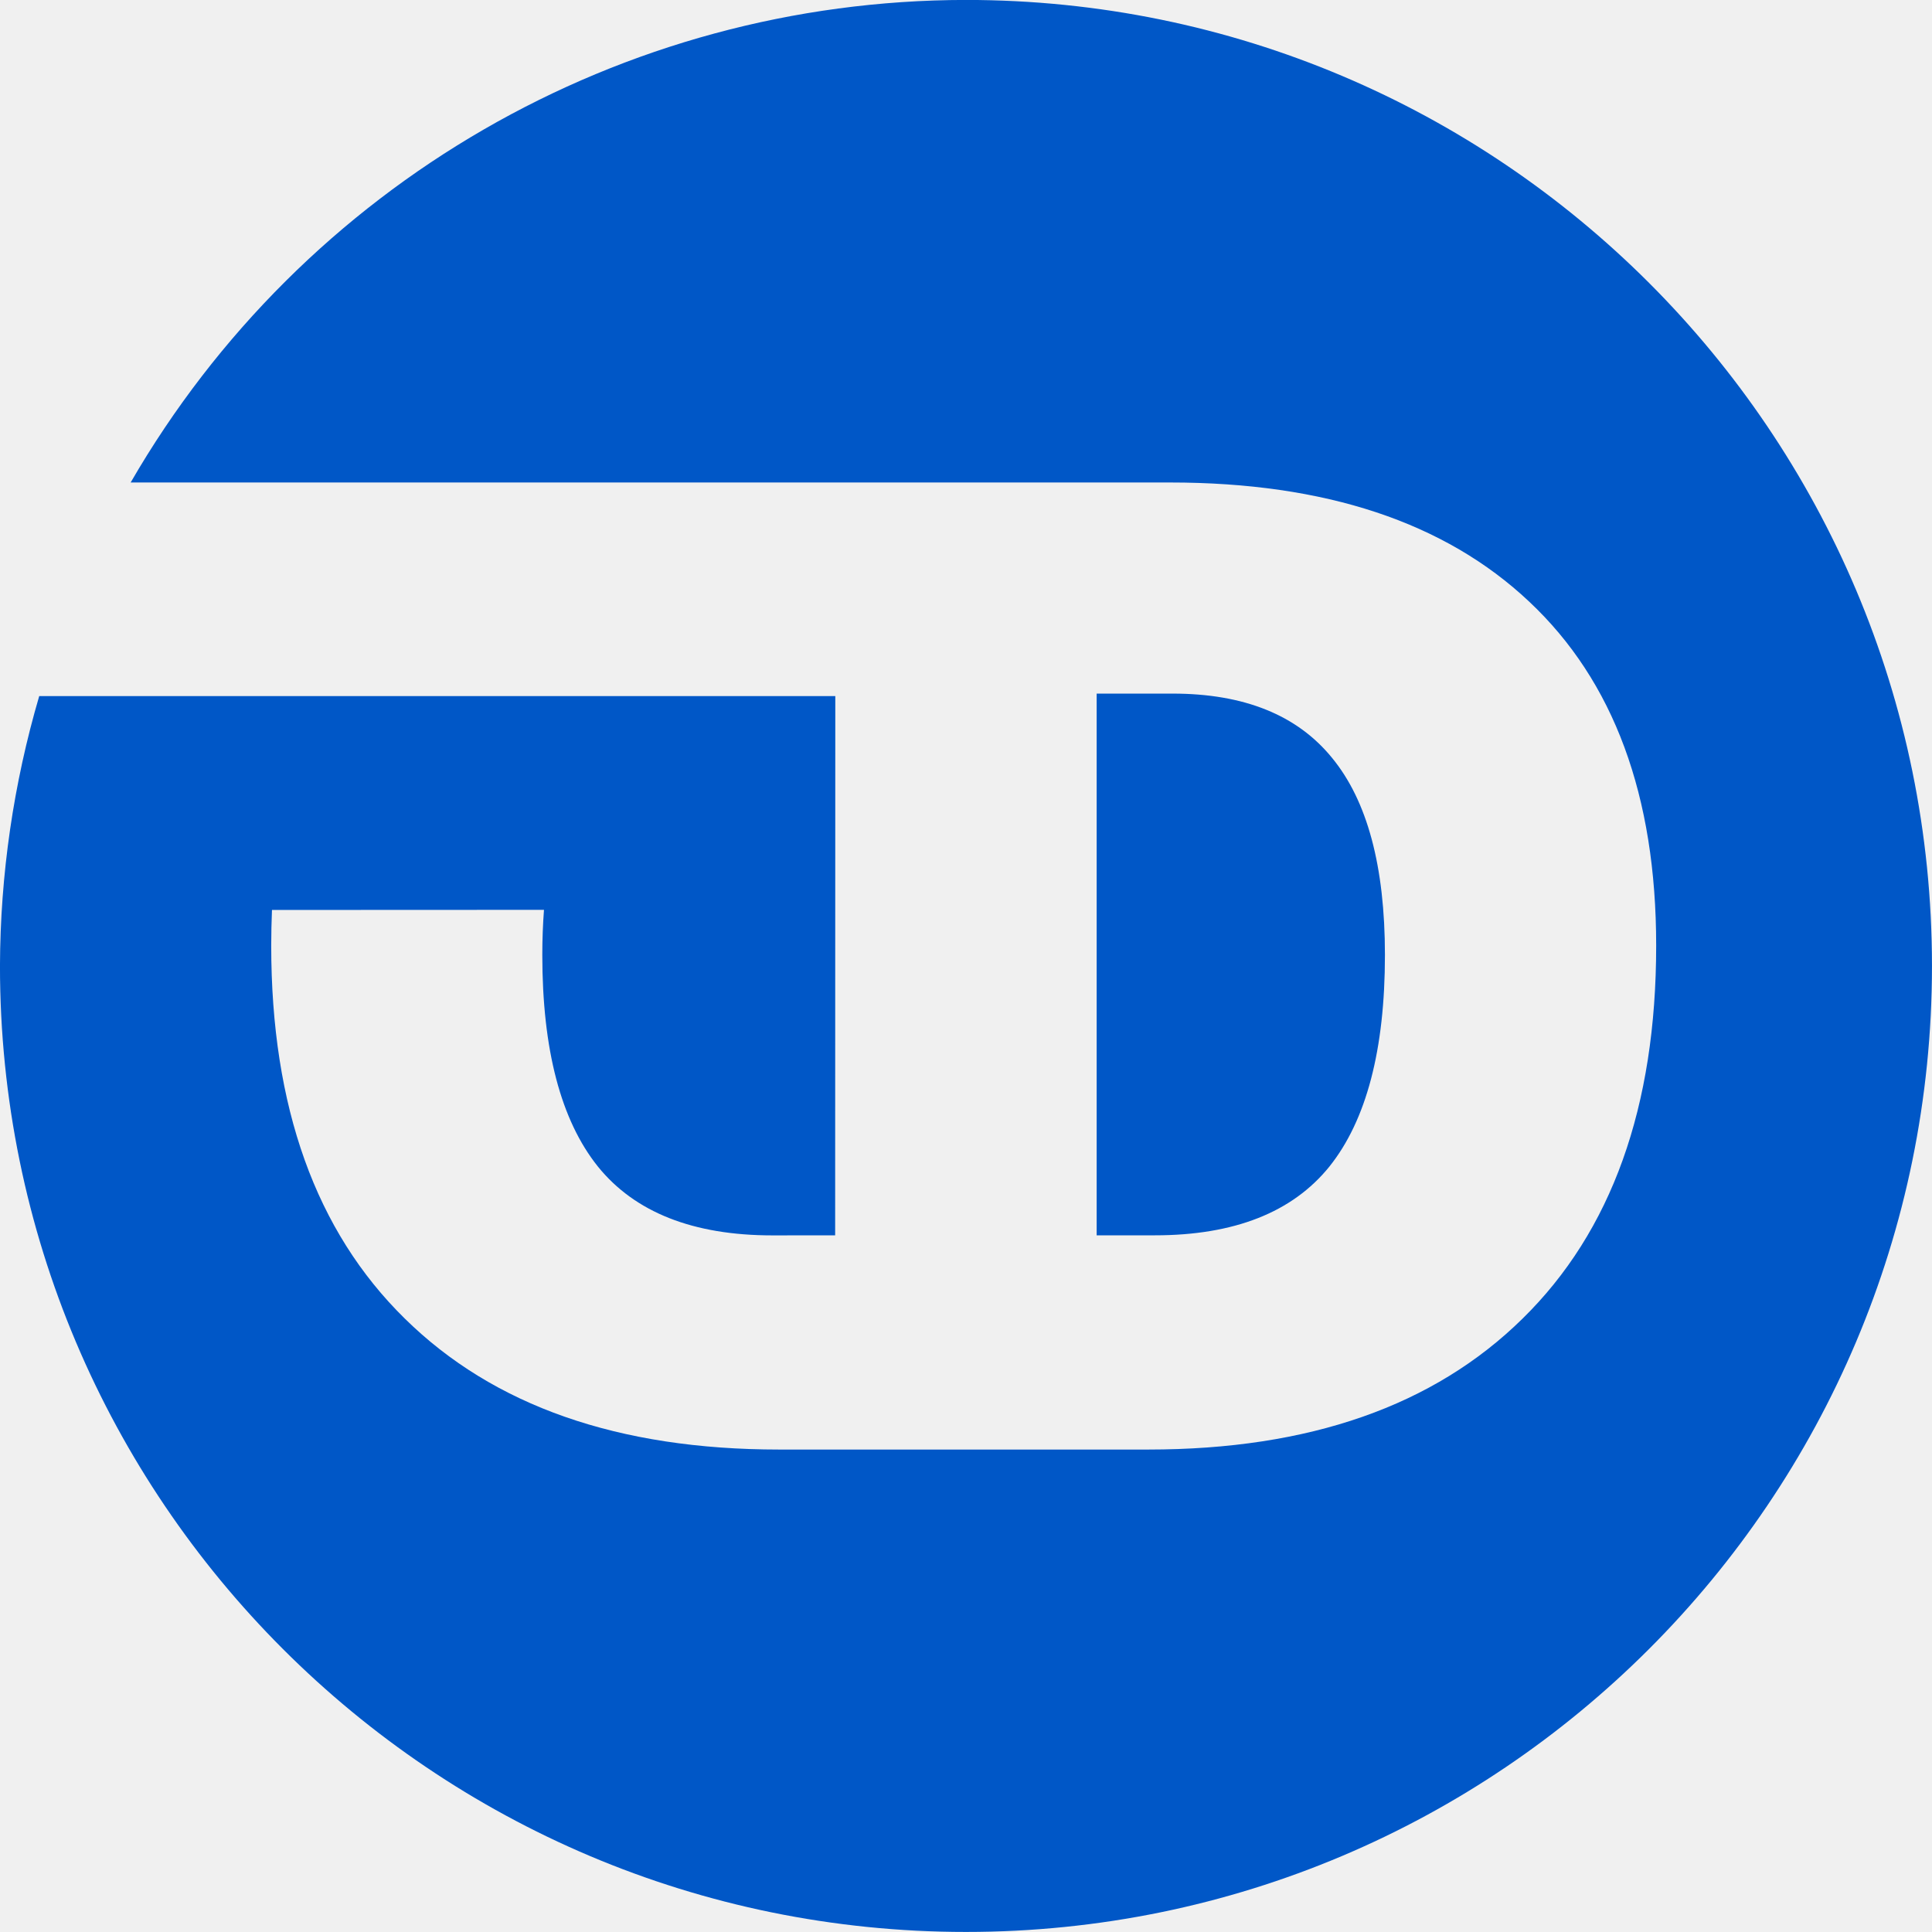
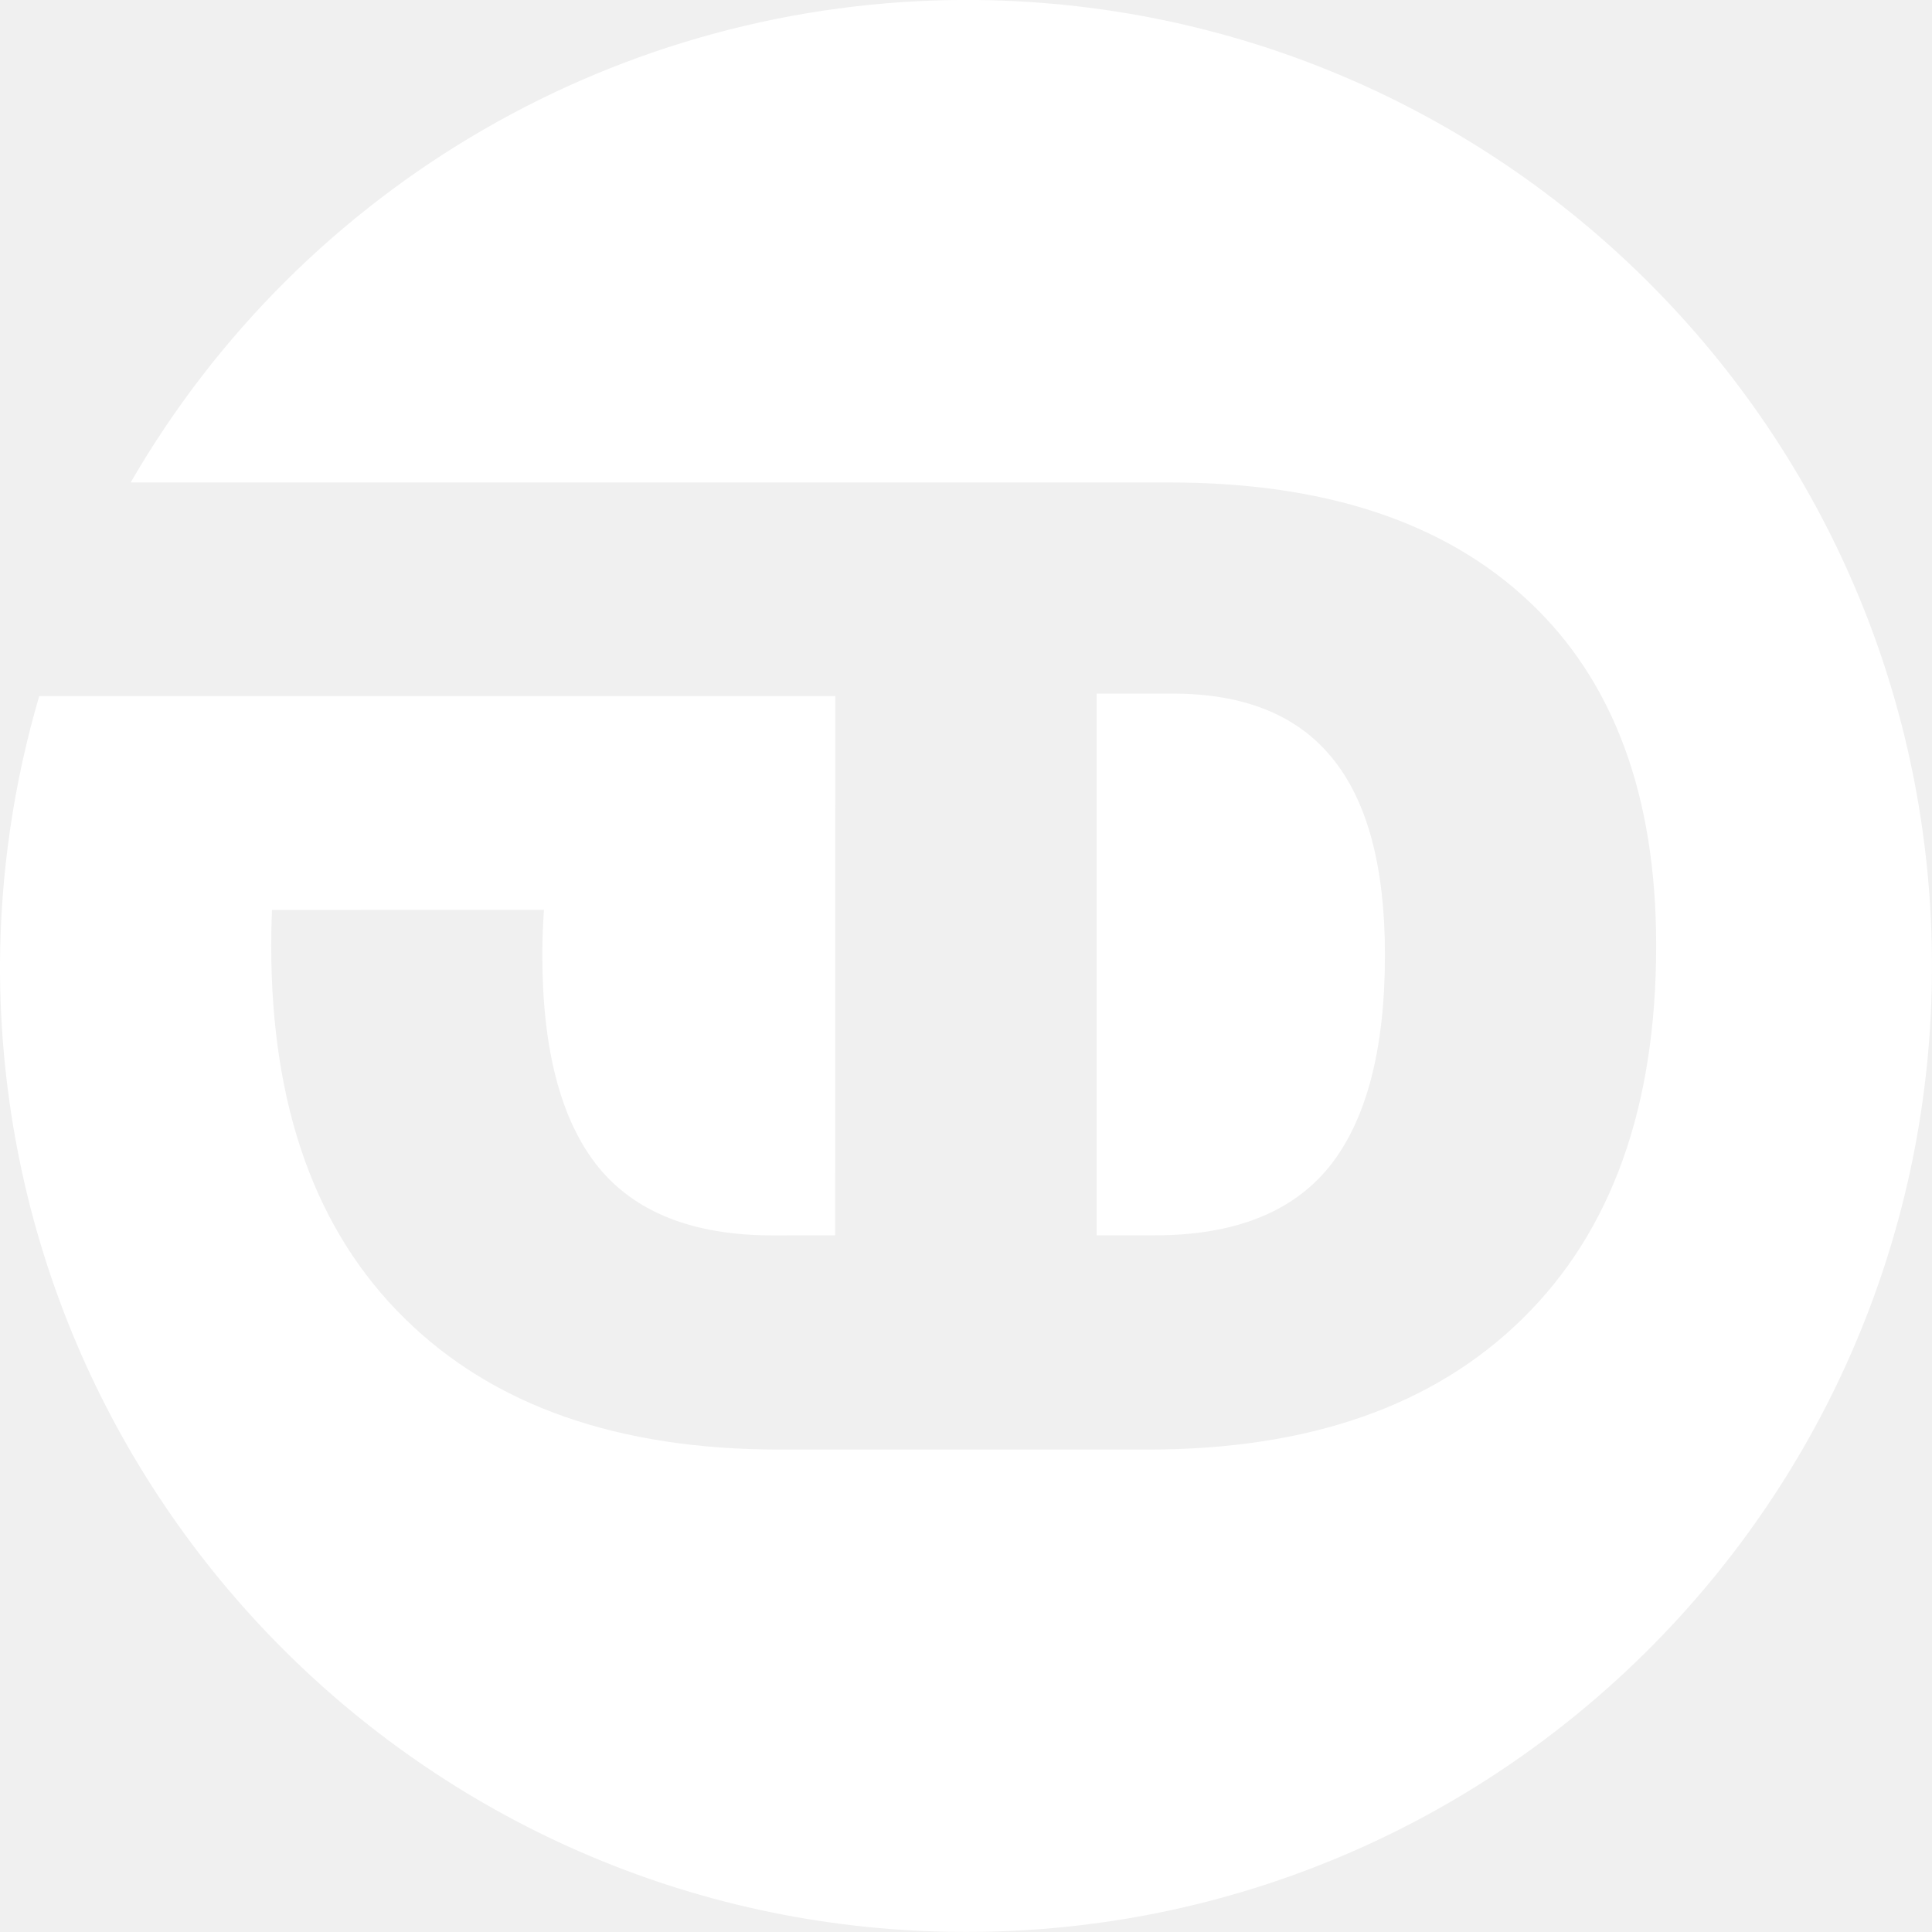
- <svg xmlns="http://www.w3.org/2000/svg" xmlnsDc="http://purl.org/dc/elements/1.1/" xmlnsCc="http://creativecommons.org/ns#" xmlnsRdf="http://www.w3.org/1999/02/22-rdf-syntax-ns#" xmlnsSvg="http://www.w3.org/2000/svg" width="12.7mm" height="12.7mm" viewBox="0 0 12.7 12.7" version="1.1" id="svg3177">
+ <svg xmlns="http://www.w3.org/2000/svg" id="svg3177" version="1.1" viewBox="0 0 12.7 12.7" height="12.7mm" width="12.7mm" xmlnsSvg="http://www.w3.org/2000/svg" xmlnsRdf="http://www.w3.org/1999/02/22-rdf-syntax-ns#" xmlnsCc="http://creativecommons.org/ns#" xmlnsDc="http://purl.org/dc/elements/1.1/">
  <defs id="defs3171">
-     <filter style="color-interpolation-filters:sRGB" id="filter7886">
-       <feFlood floodOpacity="1" floodColor="rgb(29,115,79)" result="flood" id="feFlood7876" />
-       <feComposite in="flood" in2="SourceGraphic" operator="in" result="composite1" id="feComposite7878" />
-       <feGaussianBlur in="composite1" stdDeviation="0.1" result="blur" id="feGaussianBlur7880" />
-       <feOffset dx="-2.77556e-17" dy="0" result="offset" id="feOffset7882" />
-       <feComposite in="SourceGraphic" in2="offset" operator="over" result="composite2" id="feComposite7884" />
+     <filter id="filter7886" style="color-interpolation-filters:sRGB">
+       <feFlood id="feFlood7876" result="flood" floodColor="rgb(29,115,79)" floodOpacity="1" />
+       <feComposite id="feComposite7878" result="composite1" operator="in" in2="SourceGraphic" in="flood" />
+       <feGaussianBlur id="feGaussianBlur7880" result="blur" stdDeviation="0.1" in="composite1" />
+       <feOffset id="feOffset7882" result="offset" dy="0" dx="-2.77556e-17" />
+       <feComposite id="feComposite7884" result="composite2" operator="over" in2="offset" in="SourceGraphic" />
    </filter>
-     <filter style="color-interpolation-filters:sRGB" id="filter7898">
-       <feFlood floodOpacity="1" floodColor="rgb(29,115,79)" result="flood" id="feFlood7888" />
-       <feComposite in="flood" in2="SourceGraphic" operator="in" result="composite1" id="feComposite7890" />
-       <feGaussianBlur in="composite1" stdDeviation="0.1" result="blur" id="feGaussianBlur7892" />
-       <feOffset dx="-2.77556e-17" dy="0" result="offset" id="feOffset7894" />
-       <feComposite in="SourceGraphic" in2="offset" operator="over" result="composite2" id="feComposite7896" />
+     <filter id="filter7898" style="color-interpolation-filters:sRGB">
+       <feFlood id="feFlood7888" result="flood" floodColor="rgb(29,115,79)" floodOpacity="1" />
+       <feComposite id="feComposite7890" result="composite1" operator="in" in2="SourceGraphic" in="flood" />
+       <feGaussianBlur id="feGaussianBlur7892" result="blur" stdDeviation="0.1" in="composite1" />
+       <feOffset id="feOffset7894" result="offset" dy="0" dx="-2.77556e-17" />
+       <feComposite id="feComposite7896" result="composite2" operator="over" in2="offset" in="SourceGraphic" />
    </filter>
-     <filter style="color-interpolation-filters:sRGB" id="filter7910">
-       <feFlood floodOpacity="1" floodColor="rgb(29,115,79)" result="flood" id="feFlood7900" />
-       <feComposite in="flood" in2="SourceGraphic" operator="in" result="composite1" id="feComposite7902" />
-       <feGaussianBlur in="composite1" stdDeviation="0.1" result="blur" id="feGaussianBlur7904" />
-       <feOffset dx="-2.77556e-17" dy="0" result="offset" id="feOffset7906" />
-       <feComposite in="SourceGraphic" in2="offset" operator="over" result="composite2" id="feComposite7908" />
+     <filter id="filter7910" style="color-interpolation-filters:sRGB">
+       <feFlood id="feFlood7900" result="flood" floodColor="rgb(29,115,79)" floodOpacity="1" />
+       <feComposite id="feComposite7902" result="composite1" operator="in" in2="SourceGraphic" in="flood" />
+       <feGaussianBlur id="feGaussianBlur7904" result="blur" stdDeviation="0.1" in="composite1" />
+       <feOffset id="feOffset7906" result="offset" dy="0" dx="-2.77556e-17" />
+       <feComposite id="feComposite7908" result="composite2" operator="over" in2="offset" in="SourceGraphic" />
    </filter>
-     <clipPath id="clipPath3049" clipPathUnits="userSpaceOnUse">
-       <circle r="7.938" cy="65.759" cx="56.066" id="circle3051" style="opacity:1;fill:#00ff00;fill-opacity:1;stroke:none;stroke-width:0;stroke-miterlimit:4;stroke-dasharray:none;stroke-opacity:1;paint-order:normal" />
+     <clipPath clipPathUnits="userSpaceOnUse" id="clipPath3049">
+       <circle style="opacity:1;fill:#00ff00;fill-opacity:1;stroke:none;stroke-width:0;stroke-miterlimit:4;stroke-dasharray:none;stroke-opacity:1;paint-order:normal" id="circle3051" cx="56.066" cy="65.759" r="7.938" />
    </clipPath>
  </defs>
-   <g id="layer1" transform="translate(-24.38815,-41.20538)">
-     <g ariaLabel="TD" transform="matrix(0.2645833,0,0,0.2645833,25.627,36.67427)" style="font-style:normal;font-variant:normal;font-weight:normal;font-stretch:normal;font-size:36px;line-height:1.25;font-family:'Open Sans ExtraBold';-inkscape-font-specification:'Open Sans ExtraBold, ';letter-spacing:1px;word-spacing:0px;fill:#000000;fill-opacity:1;stroke:none" id="flowRoot907">
-       <g id="g1265" transform="matrix(1.037067,0,0,1.037067,-2.771774,-1.858545)" />
+   <g transform="translate(-24.38815,-41.20538)" id="layer1">
+     <g id="flowRoot907" style="font-style:normal;font-variant:normal;font-weight:normal;font-stretch:normal;font-size:36px;line-height:1.25;font-family:'Open Sans ExtraBold';-inkscape-font-specification:'Open Sans ExtraBold, ';letter-spacing:1px;word-spacing:0px;fill:#000000;fill-opacity:1;stroke:none" transform="matrix(0.2645833,0,0,0.2645833,25.627,36.67427)" ariaLabel="TD">
+       <g transform="matrix(1.037067,0,0,1.037067,-2.771774,-1.858545)" id="g1265" />
    </g>
-     <path id="path3828" d="M 29.879,45.781 H 28.116 26.16 24.646 c -0.169,0.576 -0.256,1.173 -0.258,1.774 0,3.507 2.843,6.35 6.35,6.35 3.507,1e-6 6.35,-2.843 6.35,-6.35 1e-6,-3.507 -2.843,-6.35 -6.35,-6.35 -2.265,0.002 -4.357,1.211 -5.491,3.172 h 4.632 2.2 c 1.02,0 1.807,0.261 2.361,0.783 0.556,0.522 0.835,1.276 0.835,2.261 0,1.061 -0.293,1.878 -0.878,2.452 -0.583,0.574 -1.403,0.861 -2.461,0.861 -0.878,0 -1.641,0 -2.426,0 -1.058,0 -1.878,-0.287 -2.461,-0.861 -0.585,-0.574 -0.878,-1.391 -0.878,-2.452 0,-0.08 0.002,-0.157 0.005,-0.234 l 1.788,-8e-4 c -0.007,0.094 -0.011,0.192 -0.011,0.296 0,0.623 0.122,1.087 0.365,1.391 0.243,0.301 0.626,0.453 1.148,0.453 l 0.412,-4.23e-4 m 1.719,-3.561 v 3.561 h 0.382 c 0.522,0 0.905,-0.151 1.148,-0.452 0.243,-0.304 0.365,-0.768 0.365,-1.391 0,-0.583 -0.116,-1.014 -0.348,-1.296 -0.229,-0.281 -0.578,-0.422 -1.048,-0.422 z" style="opacity:1;fill:#0057c7;fill-opacity:1;stroke:none;stroke-width:0;stroke-miterlimit:4;stroke-dasharray:none;stroke-opacity:1;paint-order:normal" />
+     <path style="opacity:1;fill:#ffffff;fill-opacity:1;stroke:none;stroke-width:0;stroke-miterlimit:4;stroke-dasharray:none;stroke-opacity:1;paint-order:normal" d="M 29.879,45.781 H 28.116 26.16 24.646 c -0.169,0.576 -0.256,1.173 -0.258,1.774 0,3.507 2.843,6.35 6.35,6.35 3.507,1e-6 6.35,-2.843 6.35,-6.35 1e-6,-3.507 -2.843,-6.35 -6.35,-6.35 -2.265,0.002 -4.357,1.211 -5.491,3.172 h 4.632 2.2 c 1.02,0 1.807,0.261 2.361,0.783 0.556,0.522 0.835,1.276 0.835,2.261 0,1.061 -0.293,1.878 -0.878,2.452 -0.583,0.574 -1.403,0.861 -2.461,0.861 -0.878,0 -1.641,0 -2.426,0 -1.058,0 -1.878,-0.287 -2.461,-0.861 -0.585,-0.574 -0.878,-1.391 -0.878,-2.452 0,-0.08 0.002,-0.157 0.005,-0.234 l 1.788,-8e-4 c -0.007,0.094 -0.011,0.192 -0.011,0.296 0,0.623 0.122,1.087 0.365,1.391 0.243,0.301 0.626,0.453 1.148,0.453 l 0.412,-4.23e-4 m 1.719,-3.561 v 3.561 h 0.382 c 0.522,0 0.905,-0.151 1.148,-0.452 0.243,-0.304 0.365,-0.768 0.365,-1.391 0,-0.583 -0.116,-1.014 -0.348,-1.296 -0.229,-0.281 -0.578,-0.422 -1.048,-0.422 z" id="path3828" />
  </g>
</svg>
